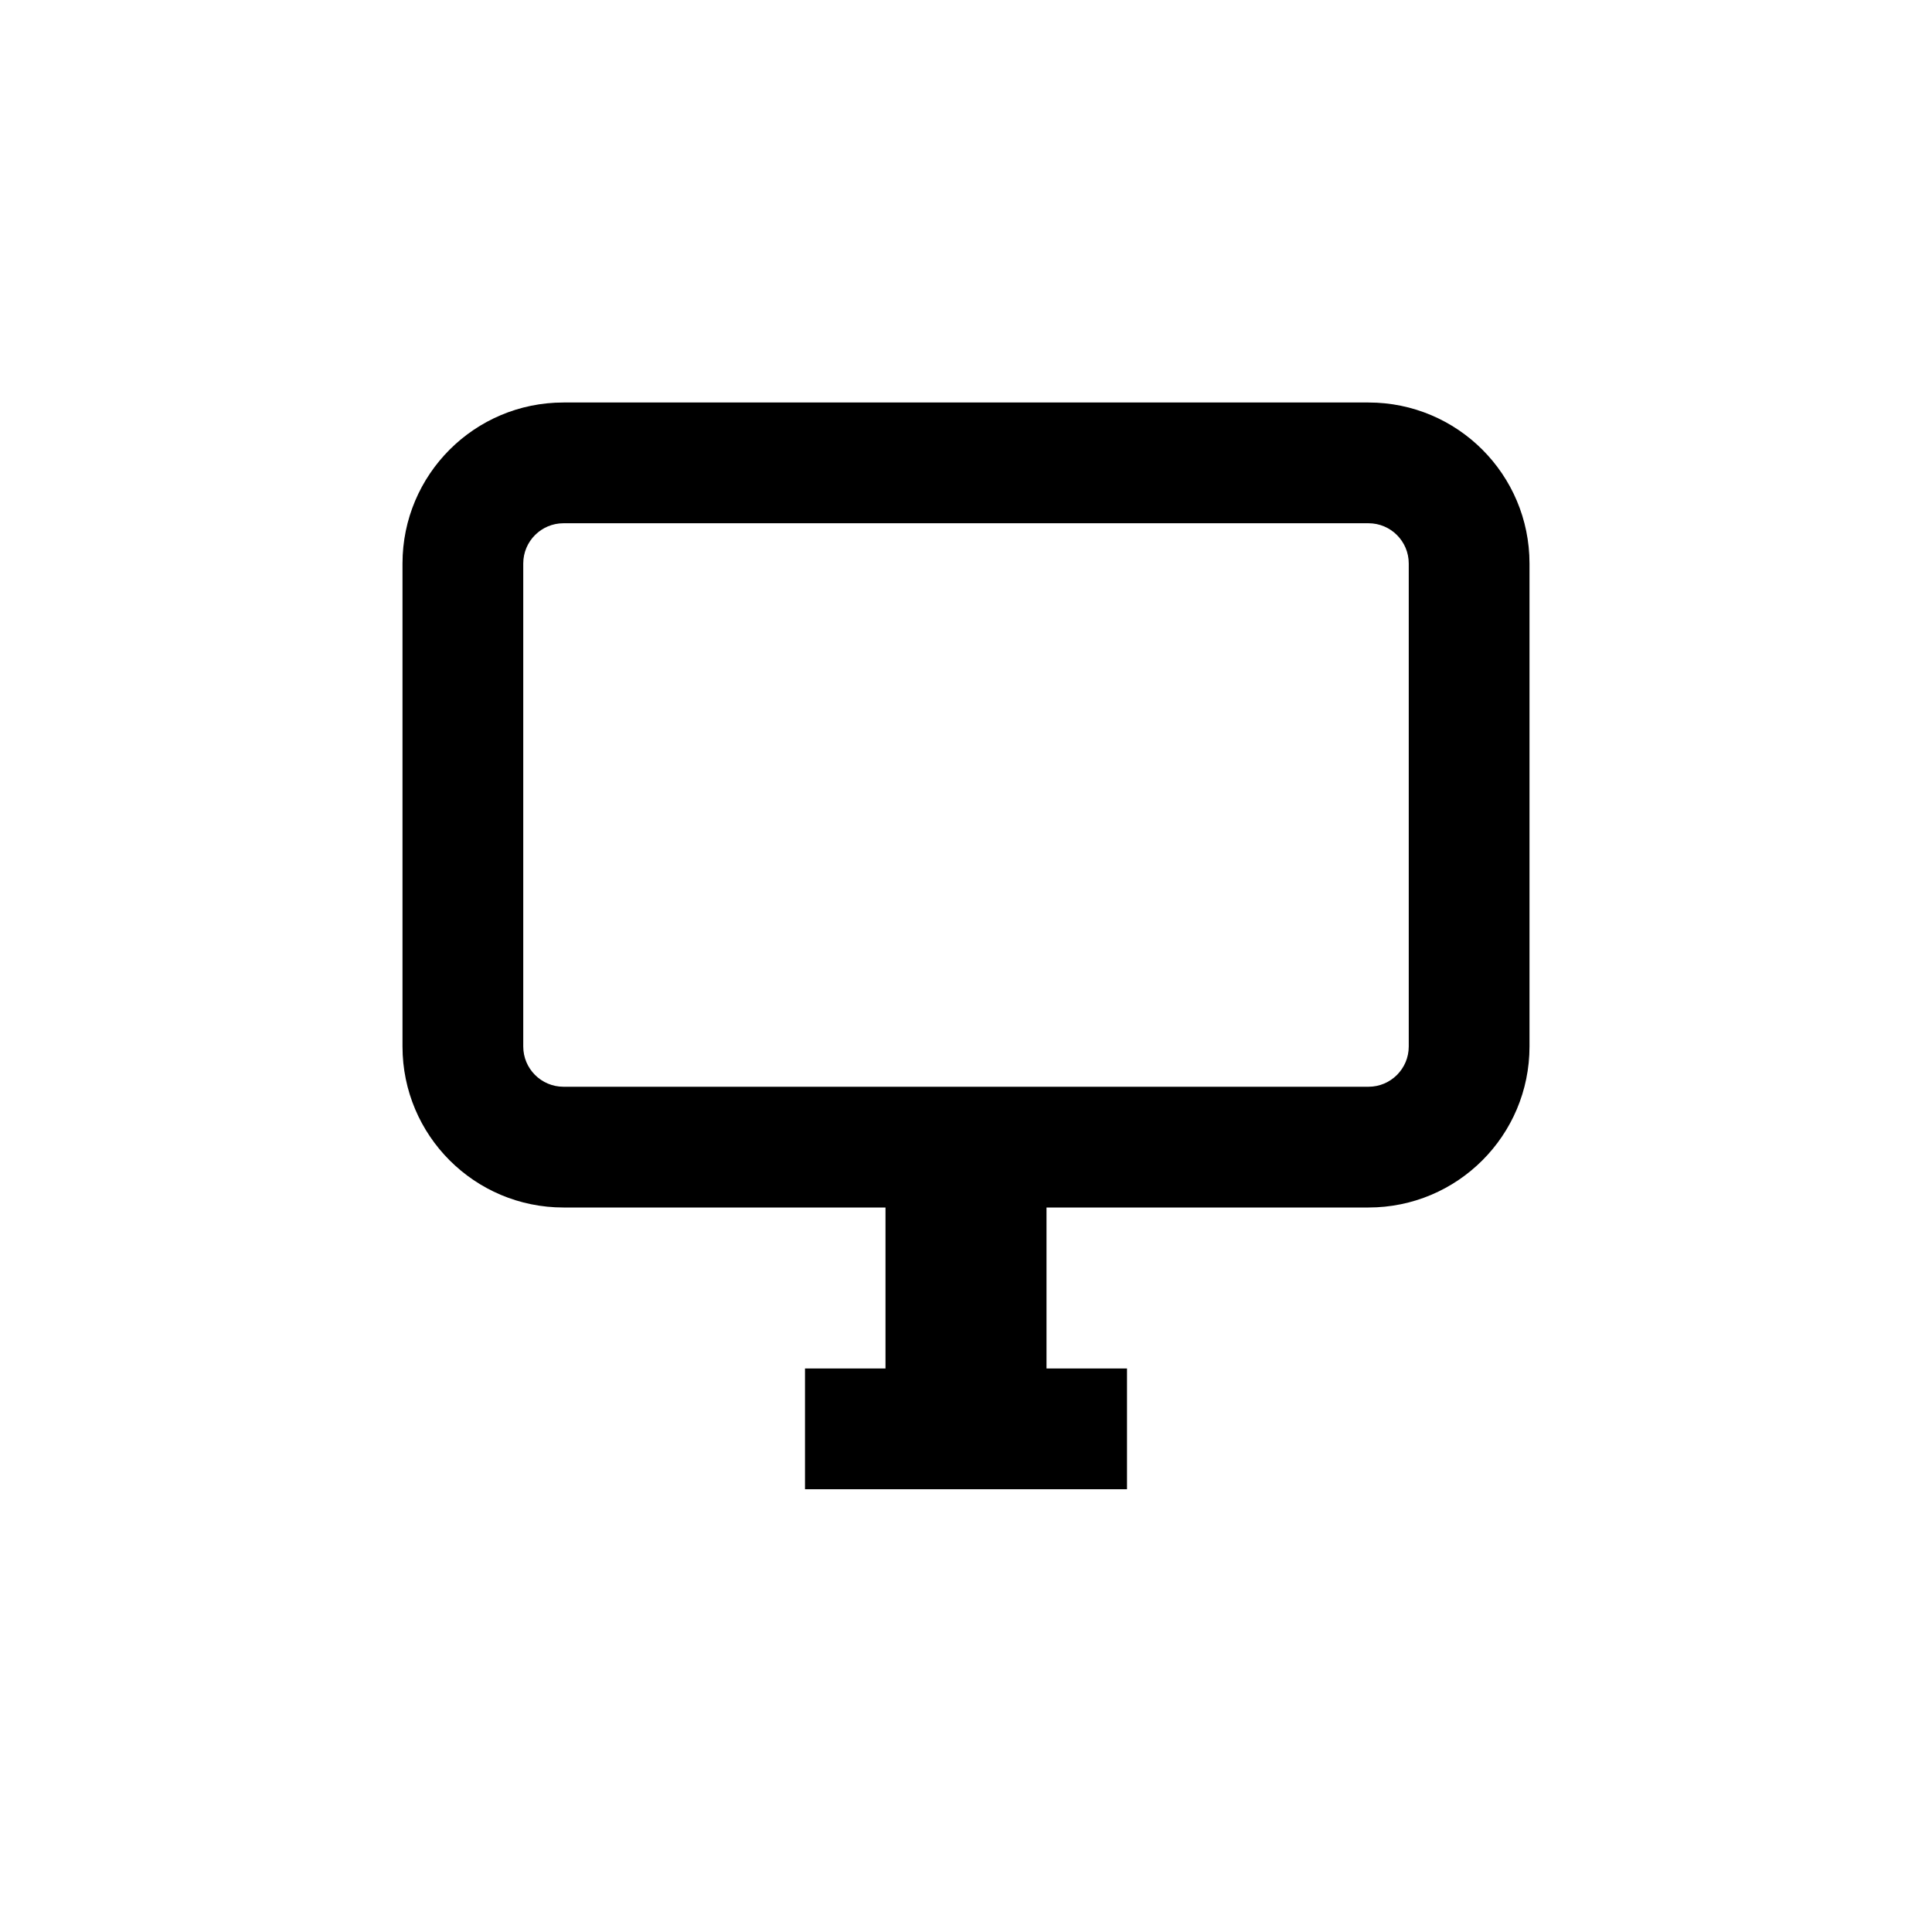
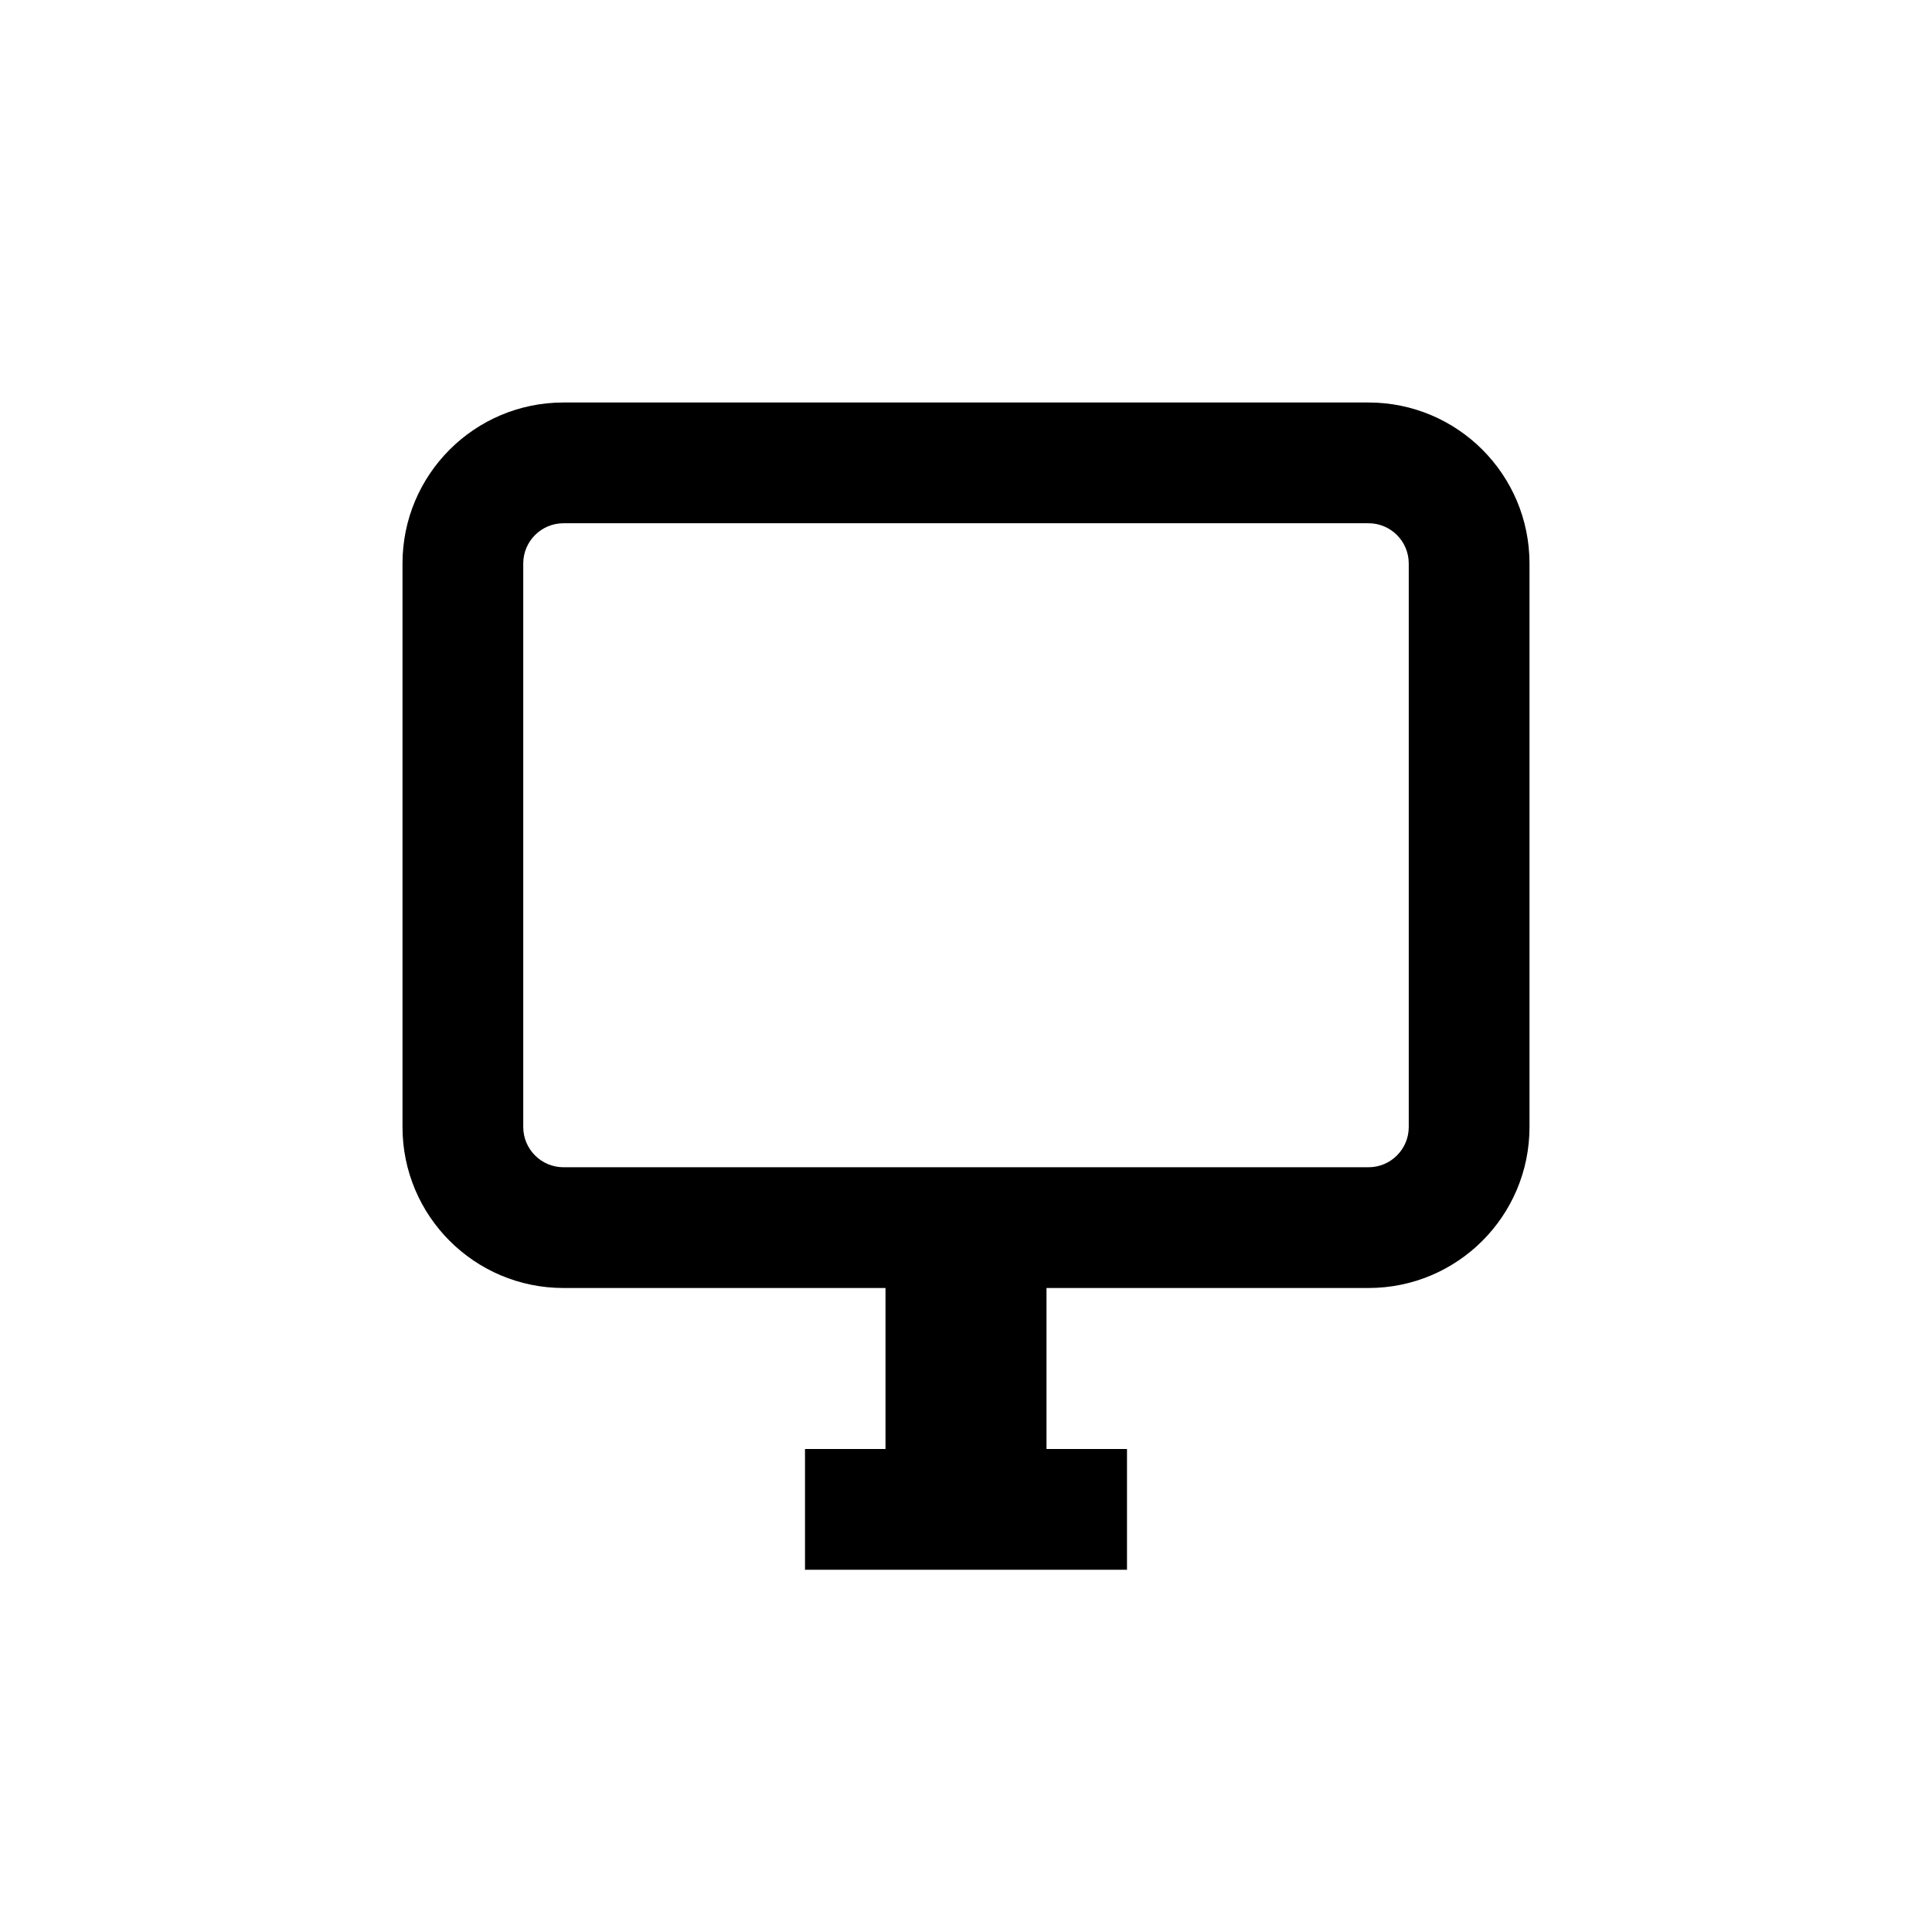
<svg xmlns="http://www.w3.org/2000/svg" width="24" height="24" viewBox="0 0 24 24">
-   <path fill-rule="evenodd" clip-rule="evenodd" d="M7 5C5.895 5 5 5.895 5 7V13C5 14.105 5.895 15 7 15H11V17H10V18.5H14V17H13V15H17C18.105 15 19 14.105 19 13V7C19 5.895 18.105 5 17 5H7ZM17 6.5H7C6.724 6.5 6.5 6.724 6.5 7V13C6.5 13.276 6.724 13.5 7 13.5H17C17.276 13.5 17.5 13.276 17.5 13V7C17.5 6.724 17.276 6.5 17 6.5Z" />
+   <path fill-rule="evenodd" clip-rule="evenodd" d="M7 5C5.895 5 5 5.895 5 7V14C5 15.105 5.895 16 7 16H11V18H10V19.5H14V18H13V16H17C18.105 16 19 15.105 19 14V7C19 5.895 18.105 5 17 5H7ZM17 6.5H7C6.724 6.5 6.5 6.724 6.5 7V14C6.5 14.276 6.724 14.5 7 14.5H17C17.276 14.5 17.5 14.276 17.5 14V7C17.5 6.724 17.276 6.5 17 6.5Z" />
</svg>
